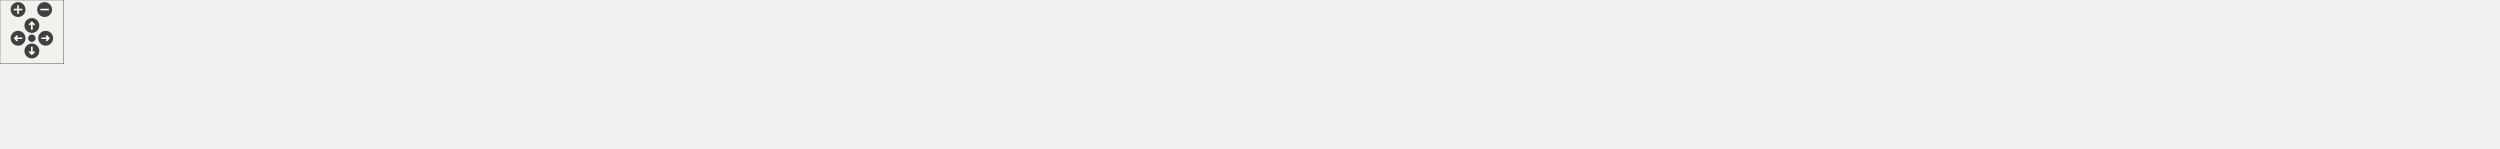
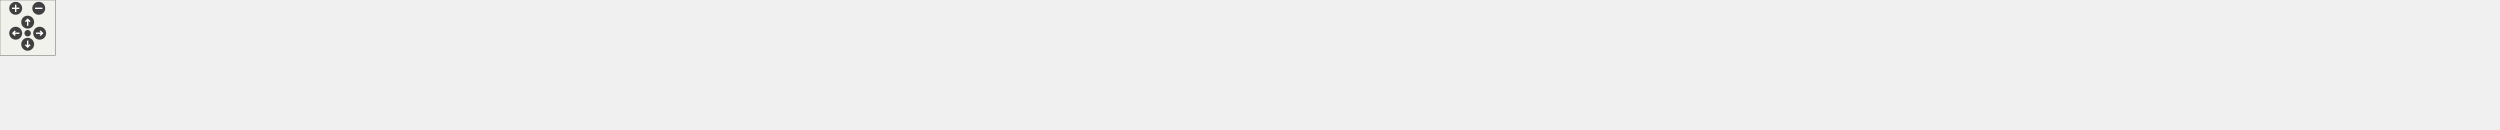
<svg xmlns="http://www.w3.org/2000/svg" xmlns:xlink="http://www.w3.org/1999/xlink" id="main" version="1.1" xml:space="preserve">
  <defs>
    <circle id="rim" cx="0" cy="0" r="7" />
    <circle id="rim2" cx="0" cy="0" r="3.5" />
    <g id="zoomPlus">
      <use xlink:href="#rim" fill="#404040">
        <set attributeName="fill" to="#808080" begin="zoomplus.mouseover" end="zoomplus.mouseout" />
      </use>
      <path d="M-4,0h8M0,-4v8" fill="none" stroke="white" stroke-width="1.5" pointer-events="none" />
    </g>
    <g id="zoomMin">
      <use xlink:href="#rim" fill="#404040">
        <set attributeName="fill" to="#808080" begin="zoomminus.mouseover" end="zoomminus.mouseout" />
      </use>
      <path d="M-4,0h8" fill="none" stroke="white" stroke-width="1.5" pointer-events="none" />
    </g>
    <g id="dirArrow">
      <path fill="none" stroke="white" stroke-width="1.5" d="M0,-3.0v7 M-2.5,-0.5L0,-3.0L2.5,-0.5" />
    </g>
    <g id="resetDef">
      <use xlink:href="#rim2" fill="#404040">
        <set attributeName="fill" to="#808080" begin="reset.mouseover" end="reset.mouseout" />
      </use>
    </g>
  </defs>
  <svg id="graph" class="graph">
    <g id="viewport">
      <g id="node1" class="node">
-         <polygon fill="#bfbfbf" stroke="black" points="1137.5,-58.5 1137.5,-79.5 1200.5,-79.5 1200.5,-58.5 1137.5,-58.5" />
-         <text text-anchor="middle" x="1169" y="-66.5" font-family="Helvetica,sans-Serif" font-size="10.00">src/trace.h</text>
+         <polygon fill="#bfbfbf" stroke="black" points="1265.5,-58.5 1265.5,-79.5 1328.5,-79.5 1328.5,-58.5 1265.5,-58.5" />
+         <text text-anchor="middle" x="1297" y="-66.5" font-family="Helvetica,sans-Serif" font-size="10.00">src/trace.h</text>
      </g>
      <g id="node3" class="node">
        <a xlink:href="../../d1/dbc/appcontype_8c.html" target="_top" xlink:title="src/cip/appcontype.c">
          <polygon fill="none" stroke="black" points="-0.5,-0.5 -0.5,-21.5 106.5,-21.5 106.5,-0.5 -0.5,-0.5" />
          <text text-anchor="middle" x="53" y="-8.5" font-family="Helvetica,sans-Serif" font-size="10.00">src/cip/appcontype.c</text>
        </a>
      </g>
      <g id="edge2" class="edge">
-         <path fill="none" stroke="midnightblue" d="M1127.41,-67.875C957.622,-63.169 316.508,-44.272 115,-22 112.284,-21.7 109.506,-21.353 106.706,-20.972" />
-         <polygon fill="midnightblue" stroke="midnightblue" points="1127.35,-71.375 1137.44,-68.152 1127.55,-64.377 1127.35,-71.375" />
+         <path fill="none" stroke="midnightblue" d="M1255.23,-68.102C1072.57,-64.055 342.97,-46.64 115,-22 112.283,-21.706 109.505,-21.365 106.704,-20.988" />
+         <polygon fill="midnightblue" stroke="midnightblue" points="1255.41,-71.606 1265.49,-68.327 1255.57,-64.608 1255.41,-71.606" />
      </g>
      <g id="node5" class="node">
        <a xlink:href="../../df/d2e/cipassembly_8c.html" target="_top" xlink:title="src/cip/cipassembly.c">
          <polygon fill="none" stroke="black" points="124,-0.5 124,-21.5 236,-21.5 236,-0.5 124,-0.5" />
          <text text-anchor="middle" x="180" y="-8.5" font-family="Helvetica,sans-Serif" font-size="10.00">src/cip/cipassembly.c</text>
        </a>
      </g>
      <g id="edge4" class="edge">
-         <path fill="none" stroke="midnightblue" d="M1127.02,-68.608C996.124,-67.014 583.944,-59.172 245,-22 242.156,-21.688 239.247,-21.332 236.314,-20.944" />
-         <polygon fill="midnightblue" stroke="midnightblue" points="1127.34,-72.112 1137.38,-68.728 1127.42,-65.113 1127.34,-72.112" />
+         <path fill="none" stroke="midnightblue" d="M1255.21,-67.821C1085.34,-62.922 446.101,-43.426 245,-22 242.155,-21.697 239.245,-21.348 236.312,-20.965" />
+         <polygon fill="midnightblue" stroke="midnightblue" points="1255.16,-71.321 1265.25,-68.109 1255.36,-64.324 1255.16,-71.321" />
      </g>
      <g id="node7" class="node">
        <a xlink:href="../../d2/d3d/cipcommon_8c.html" target="_top" xlink:title="src/cip/cipcommon.c">
          <polygon fill="none" stroke="black" points="253.5,-0.5 253.5,-21.5 360.5,-21.5 360.5,-0.5 253.5,-0.5" />
          <text text-anchor="middle" x="307" y="-8.5" font-family="Helvetica,sans-Serif" font-size="10.00">src/cip/cipcommon.c</text>
        </a>
      </g>
      <g id="edge6" class="edge">
-         <path fill="none" stroke="midnightblue" d="M1127.11,-68.263C1008.07,-65.799 657.708,-55.974 369,-22 366.286,-21.681 363.51,-21.319 360.712,-20.926" />
-         <polygon fill="midnightblue" stroke="midnightblue" points="1127.18,-71.766 1137.25,-68.467 1127.32,-64.767 1127.18,-71.766" />
+         <path fill="none" stroke="midnightblue" d="M1255.22,-68.741C1124.16,-67.532 709.602,-60.687 369,-22 366.284,-21.692 363.508,-21.338 360.708,-20.952" />
+         <polygon fill="midnightblue" stroke="midnightblue" points="1255.2,-72.241 1265.23,-68.827 1255.27,-65.241 1255.2,-72.241" />
      </g>
      <g id="node9" class="node">
        <a xlink:href="../../d5/d35/cipconnectionmanager_8c.html" target="_top" xlink:title="src/cip/cipconnectionmanager.c">
          <polygon fill="none" stroke="black" points="377.5,-0.5 377.5,-21.5 532.5,-21.5 532.5,-0.5 377.5,-0.5" />
          <text text-anchor="middle" x="455" y="-8.5" font-family="Helvetica,sans-Serif" font-size="10.00">src/cip/cipconnectionmanager.c</text>
        </a>
      </g>
      <g id="edge8" class="edge">
-         <path fill="none" stroke="midnightblue" d="M1127.16,-66.631C1026.22,-60.748 761.359,-44.323 541,-22 538.304,-21.727 535.563,-21.438 532.795,-21.136" />
-         <polygon fill="midnightblue" stroke="midnightblue" points="1127.07,-70.131 1137.25,-67.215 1127.47,-63.143 1127.07,-70.131" />
+         <path fill="none" stroke="midnightblue" d="M1255.16,-67.357C1140.68,-62.653 812.676,-47.792 541,-22 538.303,-21.744 535.56,-21.47 532.79,-21.18" />
+         <polygon fill="midnightblue" stroke="midnightblue" points="1255.12,-70.858 1265.25,-67.768 1255.4,-63.864 1255.12,-70.858" />
      </g>
      <g id="node11" class="node">
        <a xlink:href="../../df/d91/cipconnectionobject_8c.html" target="_top" xlink:title="src/cip/cipconnectionobject.c">
          <polygon fill="none" stroke="black" points="549.5,-0.5 549.5,-21.5 692.5,-21.5 692.5,-0.5 549.5,-0.5" />
          <text text-anchor="middle" x="621" y="-8.5" font-family="Helvetica,sans-Serif" font-size="10.00">src/cip/cipconnectionobject.c</text>
        </a>
      </g>
      <g id="edge10" class="edge">
-         <path fill="none" stroke="midnightblue" d="M1127.32,-65.329C1045.49,-58.009 858.112,-40.684 701,-22 698.216,-21.669 695.378,-21.322 692.513,-20.965" />
-         <polygon fill="midnightblue" stroke="midnightblue" points="1127.19,-68.832 1137.46,-66.234 1127.81,-61.859 1127.19,-68.832" />
+         <path fill="none" stroke="midnightblue" d="M1255.26,-66.543C1157.96,-60.635 908.592,-44.438 701,-22 698.212,-21.699 695.372,-21.377 692.504,-21.041" />
+         <polygon fill="midnightblue" stroke="midnightblue" points="1255.09,-70.039 1265.28,-67.148 1255.51,-63.052 1255.09,-70.039" />
      </g>
      <g id="node13" class="node">
        <a xlink:href="../../de/ddc/cipepath_8c.html" target="_top" xlink:title="src/cip/cipepath.c">
          <polygon fill="none" stroke="black" points="710,-0.5 710,-21.5 804,-21.5 804,-0.5 710,-0.5" />
          <text text-anchor="middle" x="757" y="-8.5" font-family="Helvetica,sans-Serif" font-size="10.00">src/cip/cipepath.c</text>
        </a>
      </g>
      <g id="edge12" class="edge">
-         <path fill="none" stroke="midnightblue" d="M1127.38,-64.363C1060.8,-56.752 926.287,-40.586 813,-22 810.067,-21.519 807.052,-20.999 804.015,-20.457" />
-         <polygon fill="midnightblue" stroke="midnightblue" points="1127.14,-67.858 1137.47,-65.51 1127.93,-60.903 1127.14,-67.858" />
+         <path fill="none" stroke="midnightblue" d="M1255.29,-66.321C1171.28,-60.623 975.816,-45.839 813,-22 810.157,-21.584 807.239,-21.121 804.301,-20.627" />
+         <polygon fill="midnightblue" stroke="midnightblue" points="1255.23,-69.825 1265.44,-67.002 1255.7,-62.841 1255.23,-69.825" />
      </g>
      <g id="node15" class="node">
        <a xlink:href="../../d7/d65/cipethernetlink_8c.html" target="_top" xlink:title="src/cip/cipethernetlink.c">
          <polygon fill="none" stroke="black" points="822,-0.5 822,-21.5 942,-21.5 942,-0.5 822,-0.5" />
          <text text-anchor="middle" x="882" y="-8.5" font-family="Helvetica,sans-Serif" font-size="10.00">src/cip/cipethernetlink.c</text>
        </a>
      </g>
      <g id="edge14" class="edge">
-         <path fill="none" stroke="midnightblue" d="M1127.44,-60.601C1076.38,-50.281 989.702,-32.766 934.198,-21.549" />
-         <polygon fill="midnightblue" stroke="midnightblue" points="1126.97,-64.077 1137.47,-62.627 1128.36,-57.215 1126.97,-64.077" />
+         <path fill="none" stroke="midnightblue" d="M1255.22,-63.642C1190.15,-55.223 1060.64,-38.184 951,-22 948.12,-21.575 945.173,-21.133 942.198,-20.681" />
+         <polygon fill="midnightblue" stroke="midnightblue" points="1255.11,-67.156 1265.48,-64.966 1256.01,-60.214 1255.11,-67.156" />
      </g>
      <g id="node17" class="node">
        <a xlink:href="../../df/d03/cipioconnection_8c.html" target="_top" xlink:title="src/cip/cipioconnection.c">
          <polygon fill="none" stroke="black" points="959.5,-0.5 959.5,-21.5 1084.5,-21.5 1084.5,-0.5 959.5,-0.5" />
          <text text-anchor="middle" x="1022" y="-8.5" font-family="Helvetica,sans-Serif" font-size="10.00">src/cip/cipioconnection.c</text>
        </a>
      </g>
      <g id="edge16" class="edge">
-         <path fill="none" stroke="midnightblue" d="M1132.89,-54.751C1106.93,-44.509 1072.49,-30.921 1048.92,-21.621" />
-         <polygon fill="midnightblue" stroke="midnightblue" points="1131.79,-58.082 1142.38,-58.497 1134.36,-51.571 1131.79,-58.082" />
+         <path fill="none" stroke="midnightblue" d="M1255.48,-60.244C1206.34,-49.879 1124.55,-32.628 1071.97,-21.54" />
+         <polygon fill="midnightblue" stroke="midnightblue" points="1254.95,-63.708 1265.45,-62.347 1256.39,-56.858 1254.95,-63.708" />
      </g>
      <g id="node19" class="node">
        <a xlink:href="../../d9/d7d/cipmessagerouter_8c.html" target="_top" xlink:title="src/cip/cipmessagerouter.c">
          <polygon fill="none" stroke="black" points="1102,-0.5 1102,-21.5 1236,-21.5 1236,-0.5 1102,-0.5" />
          <text text-anchor="middle" x="1169" y="-8.5" font-family="Helvetica,sans-Serif" font-size="10.00">src/cip/cipmessagerouter.c</text>
        </a>
      </g>
      <g id="edge18" class="edge">
-         <path fill="none" stroke="midnightblue" d="M1169,-48.191C1169,-39.168 1169,-28.994 1169,-21.571" />
-         <polygon fill="midnightblue" stroke="midnightblue" points="1165.5,-48.362 1169,-58.362 1172.5,-48.362 1165.5,-48.362" />
+         <path fill="none" stroke="midnightblue" d="M1264.65,-54.343C1242.16,-44.15 1212.69,-30.798 1192.44,-21.621" />
+         <polygon fill="midnightblue" stroke="midnightblue" points="1263.27,-57.557 1273.82,-58.497 1266.16,-51.181 1263.27,-57.557" />
      </g>
      <g id="node21" class="node">
        <a xlink:href="../../dd/d34/cipqos_8c.html" target="_top" xlink:title="src/cip/cipqos.c">
          <polygon fill="none" stroke="black" points="1254,-0.5 1254,-21.5 1340,-21.5 1340,-0.5 1254,-0.5" />
          <text text-anchor="middle" x="1297" y="-8.5" font-family="Helvetica,sans-Serif" font-size="10.00">src/cip/cipqos.c</text>
        </a>
      </g>
      <g id="edge20" class="edge">
-         <path fill="none" stroke="midnightblue" d="M1201.35,-54.343C1223.84,-44.15 1253.31,-30.798 1273.56,-21.621" />
-         <polygon fill="midnightblue" stroke="midnightblue" points="1199.84,-51.181 1192.18,-58.497 1202.73,-57.557 1199.84,-51.181" />
+         <path fill="none" stroke="midnightblue" d="M1297,-48.191C1297,-39.168 1297,-28.994 1297,-21.571" />
+         <polygon fill="midnightblue" stroke="midnightblue" points="1293.5,-48.362 1297,-58.362 1300.5,-48.362 1293.5,-48.362" />
      </g>
      <g id="node23" class="node">
        <a xlink:href="../../dd/d20/ciptcpipinterface_8c.html" target="_top" xlink:title="src/cip/ciptcpipinterface.c">
          <polygon fill="none" stroke="black" points="1358,-0.5 1358,-21.5 1486,-21.5 1486,-0.5 1358,-0.5" />
          <text text-anchor="middle" x="1422" y="-8.5" font-family="Helvetica,sans-Serif" font-size="10.00">src/cip/ciptcpipinterface.c</text>
        </a>
      </g>
      <g id="edge22" class="edge">
-         <path fill="none" stroke="midnightblue" d="M1210.35,-59.52C1255.8,-49.1 1328.63,-32.405 1375.89,-21.57" />
-         <polygon fill="midnightblue" stroke="midnightblue" points="1209.5,-56.125 1200.53,-61.772 1211.06,-62.948 1209.5,-56.125" />
+         <path fill="none" stroke="midnightblue" d="M1328.88,-54.206C1350.81,-44.031 1379.42,-30.757 1399.11,-21.621" />
+         <polygon fill="midnightblue" stroke="midnightblue" points="1327.23,-51.113 1319.64,-58.497 1330.18,-57.462 1327.23,-51.113" />
      </g>
      <g id="node25" class="node">
        <a xlink:href="../../d3/d98/cpf_8c.html" target="_top" xlink:title="src/enet_encap/cpf.c">
          <polygon fill="none" stroke="black" points="1504,-0.5 1504,-21.5 1612,-21.5 1612,-0.5 1504,-0.5" />
          <text text-anchor="middle" x="1558" y="-8.5" font-family="Helvetica,sans-Serif" font-size="10.00">src/enet_encap/cpf.c</text>
        </a>
      </g>
      <g id="edge24" class="edge">
-         <path fill="none" stroke="midnightblue" d="M1210.69,-63.393C1272.74,-54.956 1393.04,-38.247 1495,-22 1497.85,-21.546 1500.77,-21.07 1503.72,-20.583" />
-         <polygon fill="midnightblue" stroke="midnightblue" points="1209.96,-59.96 1200.52,-64.773 1210.9,-66.897 1209.96,-59.96" />
+         <path fill="none" stroke="midnightblue" d="M1338.56,-59.764C1385.42,-49.351 1461.46,-32.454 1510.59,-21.535" />
+         <polygon fill="midnightblue" stroke="midnightblue" points="1337.75,-56.36 1328.74,-61.946 1339.26,-63.193 1337.75,-56.36" />
      </g>
      <g id="node27" class="node">
        <a xlink:href="../../d2/dbd/encap_8c.html" target="_top" xlink:title="src/enet_encap/encap.c">
          <polygon fill="none" stroke="black" points="1629.5,-0.5 1629.5,-21.5 1750.5,-21.5 1750.5,-0.5 1629.5,-0.5" />
          <text text-anchor="middle" x="1690" y="-8.5" font-family="Helvetica,sans-Serif" font-size="10.00">src/enet_encap/encap.c</text>
        </a>
      </g>
      <g id="edge26" class="edge">
-         <path fill="none" stroke="midnightblue" d="M1210.71,-65.428C1290.53,-58.424 1470.34,-41.827 1621,-22 1623.77,-21.636 1626.59,-21.249 1629.45,-20.845" />
-         <polygon fill="midnightblue" stroke="midnightblue" points="1210.24,-61.956 1200.58,-66.313 1210.85,-68.93 1210.24,-61.956" />
+         <path fill="none" stroke="midnightblue" d="M1338.88,-63.116C1400.66,-54.394 1519.81,-37.405 1621,-22 1623.76,-21.58 1626.58,-21.147 1629.43,-20.706" />
+         <polygon fill="midnightblue" stroke="midnightblue" points="1338.17,-59.682 1328.75,-64.544 1339.15,-66.613 1338.17,-59.682" />
      </g>
      <g id="node29" class="node">
        <a xlink:href="../../db/d4f/generic__networkhandler_8c.html" target="_top" xlink:title="This file includes all platform-independent functions of the network handler to reduce code duplicati...">
          <polygon fill="none" stroke="black" points="1767.5,-0.5 1767.5,-21.5 1936.5,-21.5 1936.5,-0.5 1767.5,-0.5" />
          <text text-anchor="middle" x="1852" y="-8.5" font-family="Helvetica,sans-Serif" font-size="10.00">src/ports/generic_networkhandler.c</text>
        </a>
      </g>
      <g id="edge28" class="edge">
-         <path fill="none" stroke="midnightblue" d="M1210.93,-66.213C1307.64,-59.664 1553.75,-42.306 1759,-22 1761.75,-21.728 1764.55,-21.443 1767.37,-21.149" />
-         <polygon fill="midnightblue" stroke="midnightblue" points="1210.44,-62.738 1200.7,-66.903 1210.91,-69.722 1210.44,-62.738" />
+         <path fill="none" stroke="midnightblue" d="M1338.96,-64.963C1420.13,-57.102 1604.27,-39.02 1759,-22 1761.75,-21.698 1764.54,-21.387 1767.36,-21.071" />
+         <polygon fill="midnightblue" stroke="midnightblue" points="1338.28,-61.512 1328.67,-65.959 1338.96,-68.48 1338.28,-61.512" />
      </g>
      <g id="node31" class="node">
        <a xlink:href="../../d9/dfb/POSIX_2main_8c.html" target="_top" xlink:title="src/ports/POSIX/main.c">
          <polygon fill="none" stroke="black" points="1953.5,-0.5 1953.5,-21.5 2074.5,-21.5 2074.5,-0.5 1953.5,-0.5" />
          <text text-anchor="middle" x="2014" y="-8.5" font-family="Helvetica,sans-Serif" font-size="10.00">src/ports/POSIX/main.c</text>
        </a>
      </g>
      <g id="edge30" class="edge">
-         <path fill="none" stroke="midnightblue" d="M1210.76,-67.904C1327.26,-64.539 1665.61,-52.658 1945,-22 1947.77,-21.696 1950.61,-21.357 1953.46,-20.993" />
-         <polygon fill="midnightblue" stroke="midnightblue" points="1210.41,-64.413 1200.51,-68.195 1210.6,-71.41 1210.41,-64.413" />
+         <path fill="none" stroke="midnightblue" d="M1338.8,-67.212C1441.98,-62.527 1716.97,-48.397 1945,-22 1947.77,-21.679 1950.6,-21.327 1953.46,-20.952" />
+         <polygon fill="midnightblue" stroke="midnightblue" points="1338.61,-63.716 1328.78,-67.661 1338.93,-70.709 1338.61,-63.716" />
      </g>
      <g id="node33" class="node">
+         <a xlink:href="../../df/def/POSIX_2networkconfig_8c.html" target="_top" xlink:title="src/ports/POSIX/networkconfig.c">
+           <polygon fill="none" stroke="black" points="2091.5,-0.5 2091.5,-21.5 2252.5,-21.5 2252.5,-0.5 2091.5,-0.5" />
+           <text text-anchor="middle" x="2172" y="-8.5" font-family="Helvetica,sans-Serif" font-size="10.00">src/ports/POSIX/networkconfig.c</text>
+         </a>
+       </g>
+       <g id="edge32" class="edge">
+         <path fill="none" stroke="midnightblue" d="M1338.84,-67.431C1456.32,-62.824 1799.18,-47.999 2083,-22 2085.79,-21.744 2088.63,-21.47 2091.49,-21.182" />
+         <polygon fill="midnightblue" stroke="midnightblue" points="1338.36,-63.947 1328.5,-67.833 1338.63,-70.942 1338.36,-63.947" />
+       </g>
+       <g id="node35" class="node">
        <a xlink:href="../../d4/df6/socket__timer_8c.html" target="_top" xlink:title="src/ports/socket_timer.c">
-           <polygon fill="none" stroke="black" points="2092,-0.5 2092,-21.5 2214,-21.5 2214,-0.5 2092,-0.5" />
-           <text text-anchor="middle" x="2153" y="-8.5" font-family="Helvetica,sans-Serif" font-size="10.00">src/ports/socket_timer.c</text>
-         </a>
-       </g>
-       <g id="edge32" class="edge">
-         <path fill="none" stroke="midnightblue" d="M1210.96,-68.401C1340.87,-66.213 1747.9,-56.849 2083,-22 2085.94,-21.695 2088.94,-21.35 2091.97,-20.976" />
-         <polygon fill="midnightblue" stroke="midnightblue" points="1210.61,-64.906 1200.66,-68.569 1210.72,-71.905 1210.61,-64.906" />
-       </g>
-       <g id="node35" class="node">
+           <polygon fill="none" stroke="black" points="2270,-0.5 2270,-21.5 2392,-21.5 2392,-0.5 2270,-0.5" />
+           <text text-anchor="middle" x="2331" y="-8.5" font-family="Helvetica,sans-Serif" font-size="10.00">src/ports/socket_timer.c</text>
+         </a>
+       </g>
+       <g id="edge34" class="edge">
+         <path fill="none" stroke="midnightblue" d="M1338.98,-68.558C1473.46,-66.798 1905.59,-58.483 2261,-22 2263.94,-21.698 2266.94,-21.357 2269.97,-20.985" />
+         <polygon fill="midnightblue" stroke="midnightblue" points="1338.67,-65.061 1328.71,-68.687 1338.76,-72.061 1338.67,-65.061" />
+       </g>
+       <g id="node37" class="node">
        <a xlink:href="../../dc/db2/WIN32_2main_8c.html" target="_top" xlink:title="src/ports/WIN32/main.c">
-           <polygon fill="none" stroke="black" points="2231.5,-0.5 2231.5,-21.5 2352.5,-21.5 2352.5,-0.5 2231.5,-0.5" />
-           <text text-anchor="middle" x="2292" y="-8.5" font-family="Helvetica,sans-Serif" font-size="10.00">src/ports/WIN32/main.c</text>
-         </a>
-       </g>
-       <g id="edge34" class="edge">
-         <path fill="none" stroke="midnightblue" d="M1210.58,-67.778C1380.33,-62.692 2021.3,-42.507 2223,-22 2225.78,-21.718 2228.61,-21.398 2231.47,-21.048" />
-         <polygon fill="midnightblue" stroke="midnightblue" points="1210.44,-64.281 1200.55,-68.078 1210.65,-71.278 1210.44,-64.281" />
+           <polygon fill="none" stroke="black" points="2409.5,-0.5 2409.5,-21.5 2530.5,-21.5 2530.5,-0.5 2409.5,-0.5" />
+           <text text-anchor="middle" x="2470" y="-8.5" font-family="Helvetica,sans-Serif" font-size="10.00">src/ports/WIN32/main.c</text>
+         </a>
+       </g>
+       <g id="edge36" class="edge">
+         <path fill="none" stroke="midnightblue" d="M1338.83,-67.867C1513.96,-63.025 2189.04,-43.335 2401,-22 2403.78,-21.721 2406.61,-21.403 2409.47,-21.055" />
+         <polygon fill="midnightblue" stroke="midnightblue" points="1338.63,-64.371 1328.73,-68.145 1338.82,-71.369 1338.63,-64.371" />
+       </g>
+       <g id="node39" class="node">
+         <a xlink:href="../../d2/d9c/WIN32_2networkconfig_8c.html" target="_top" xlink:title="src/ports/WIN32/networkconfig.c">
+           <polygon fill="none" stroke="black" points="2547.5,-0.5 2547.5,-21.5 2708.5,-21.5 2708.5,-0.5 2547.5,-0.5" />
+           <text text-anchor="middle" x="2628" y="-8.5" font-family="Helvetica,sans-Serif" font-size="10.00">src/ports/WIN32/networkconfig.c</text>
+         </a>
+       </g>
+       <g id="edge38" class="edge">
+         <path fill="none" stroke="midnightblue" d="M1338.93,-68.707C1496.64,-67.331 2069.09,-59.862 2539,-22 2541.64,-21.787 2544.32,-21.555 2547.02,-21.305" />
+         <polygon fill="midnightblue" stroke="midnightblue" points="1338.7,-65.209 1328.73,-68.793 1338.76,-72.209 1338.7,-65.209" />
      </g>
    </g>
  </svg>
  <g id="navigator" transform="translate(0 0)" fill="#404254">
    <rect fill="#f2f5e9" fill-opacity="0.5" stroke="#606060" stroke-width=".5" x="0" y="0" width="60" height="60" />
    <use id="zoomplus" xlink:href="#zoomPlus" x="17" y="9" />
    <use id="zoomminus" xlink:href="#zoomMin" x="42" y="9" />
    <use id="reset" xlink:href="#resetDef" x="30" y="36" />
    <g id="arrowUp" xlink:href="#dirArrow" transform="translate(30 24)">
      <use xlink:href="#rim" fill="#404040">
        <set attributeName="fill" to="#808080" begin="arrowUp.mouseover" end="arrowUp.mouseout" />
      </use>
      <path fill="none" stroke="white" stroke-width="1.5" d="M0,-3.0v7 M-2.5,-0.5L0,-3.0L2.5,-0.5" />
    </g>
    <g id="arrowRight" xlink:href="#dirArrow" transform="rotate(90) translate(36 -43)">
      <use xlink:href="#rim" fill="#404040">
        <set attributeName="fill" to="#808080" begin="arrowRight.mouseover" end="arrowRight.mouseout" />
      </use>
      <path fill="none" stroke="white" stroke-width="1.5" d="M0,-3.0v7 M-2.5,-0.5L0,-3.0L2.5,-0.5" />
    </g>
    <g id="arrowDown" xlink:href="#dirArrow" transform="rotate(180) translate(-30 -48)">
      <use xlink:href="#rim" fill="#404040">
        <set attributeName="fill" to="#808080" begin="arrowDown.mouseover" end="arrowDown.mouseout" />
      </use>
      <path fill="none" stroke="white" stroke-width="1.5" d="M0,-3.0v7 M-2.5,-0.5L0,-3.0L2.5,-0.5" />
    </g>
    <g id="arrowLeft" xlink:href="#dirArrow" transform="rotate(270) translate(-36 17)">
      <use xlink:href="#rim" fill="#404040">
        <set attributeName="fill" to="#808080" begin="arrowLeft.mouseover" end="arrowLeft.mouseout" />
      </use>
      <path fill="none" stroke="white" stroke-width="1.5" d="M0,-3.0v7 M-2.5,-0.5L0,-3.0L2.5,-0.5" />
    </g>
  </g>
</svg>
